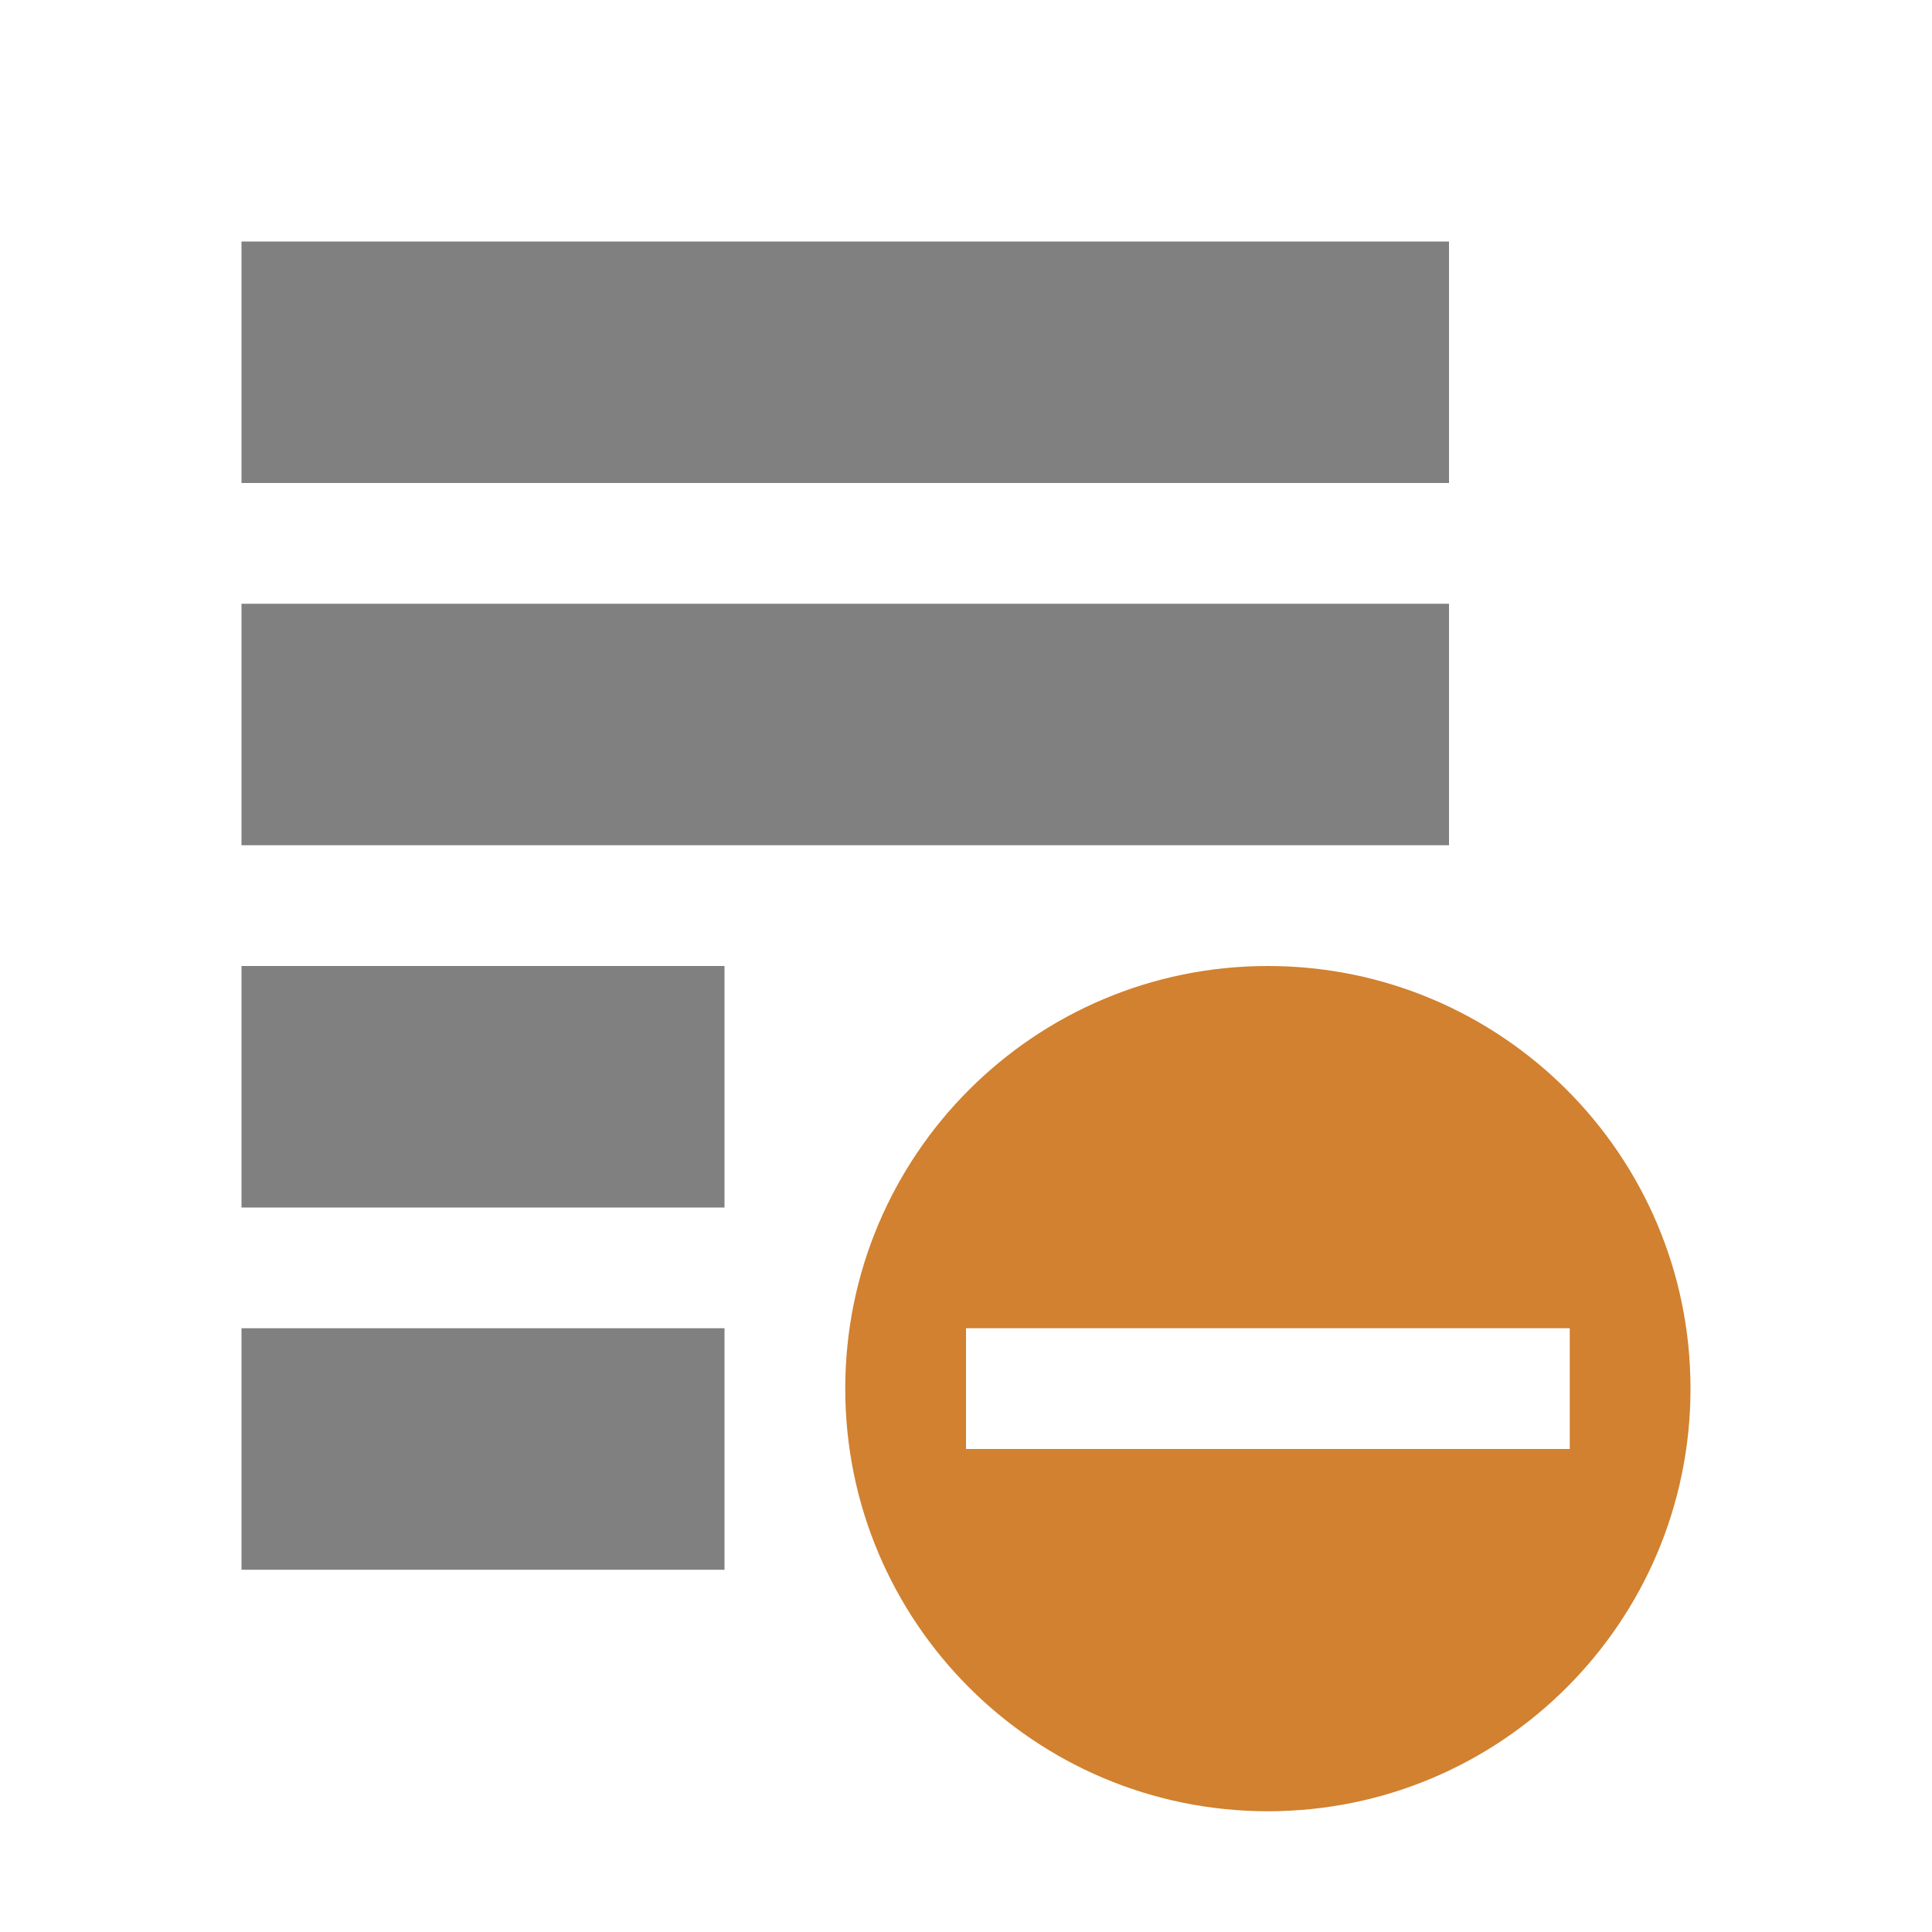
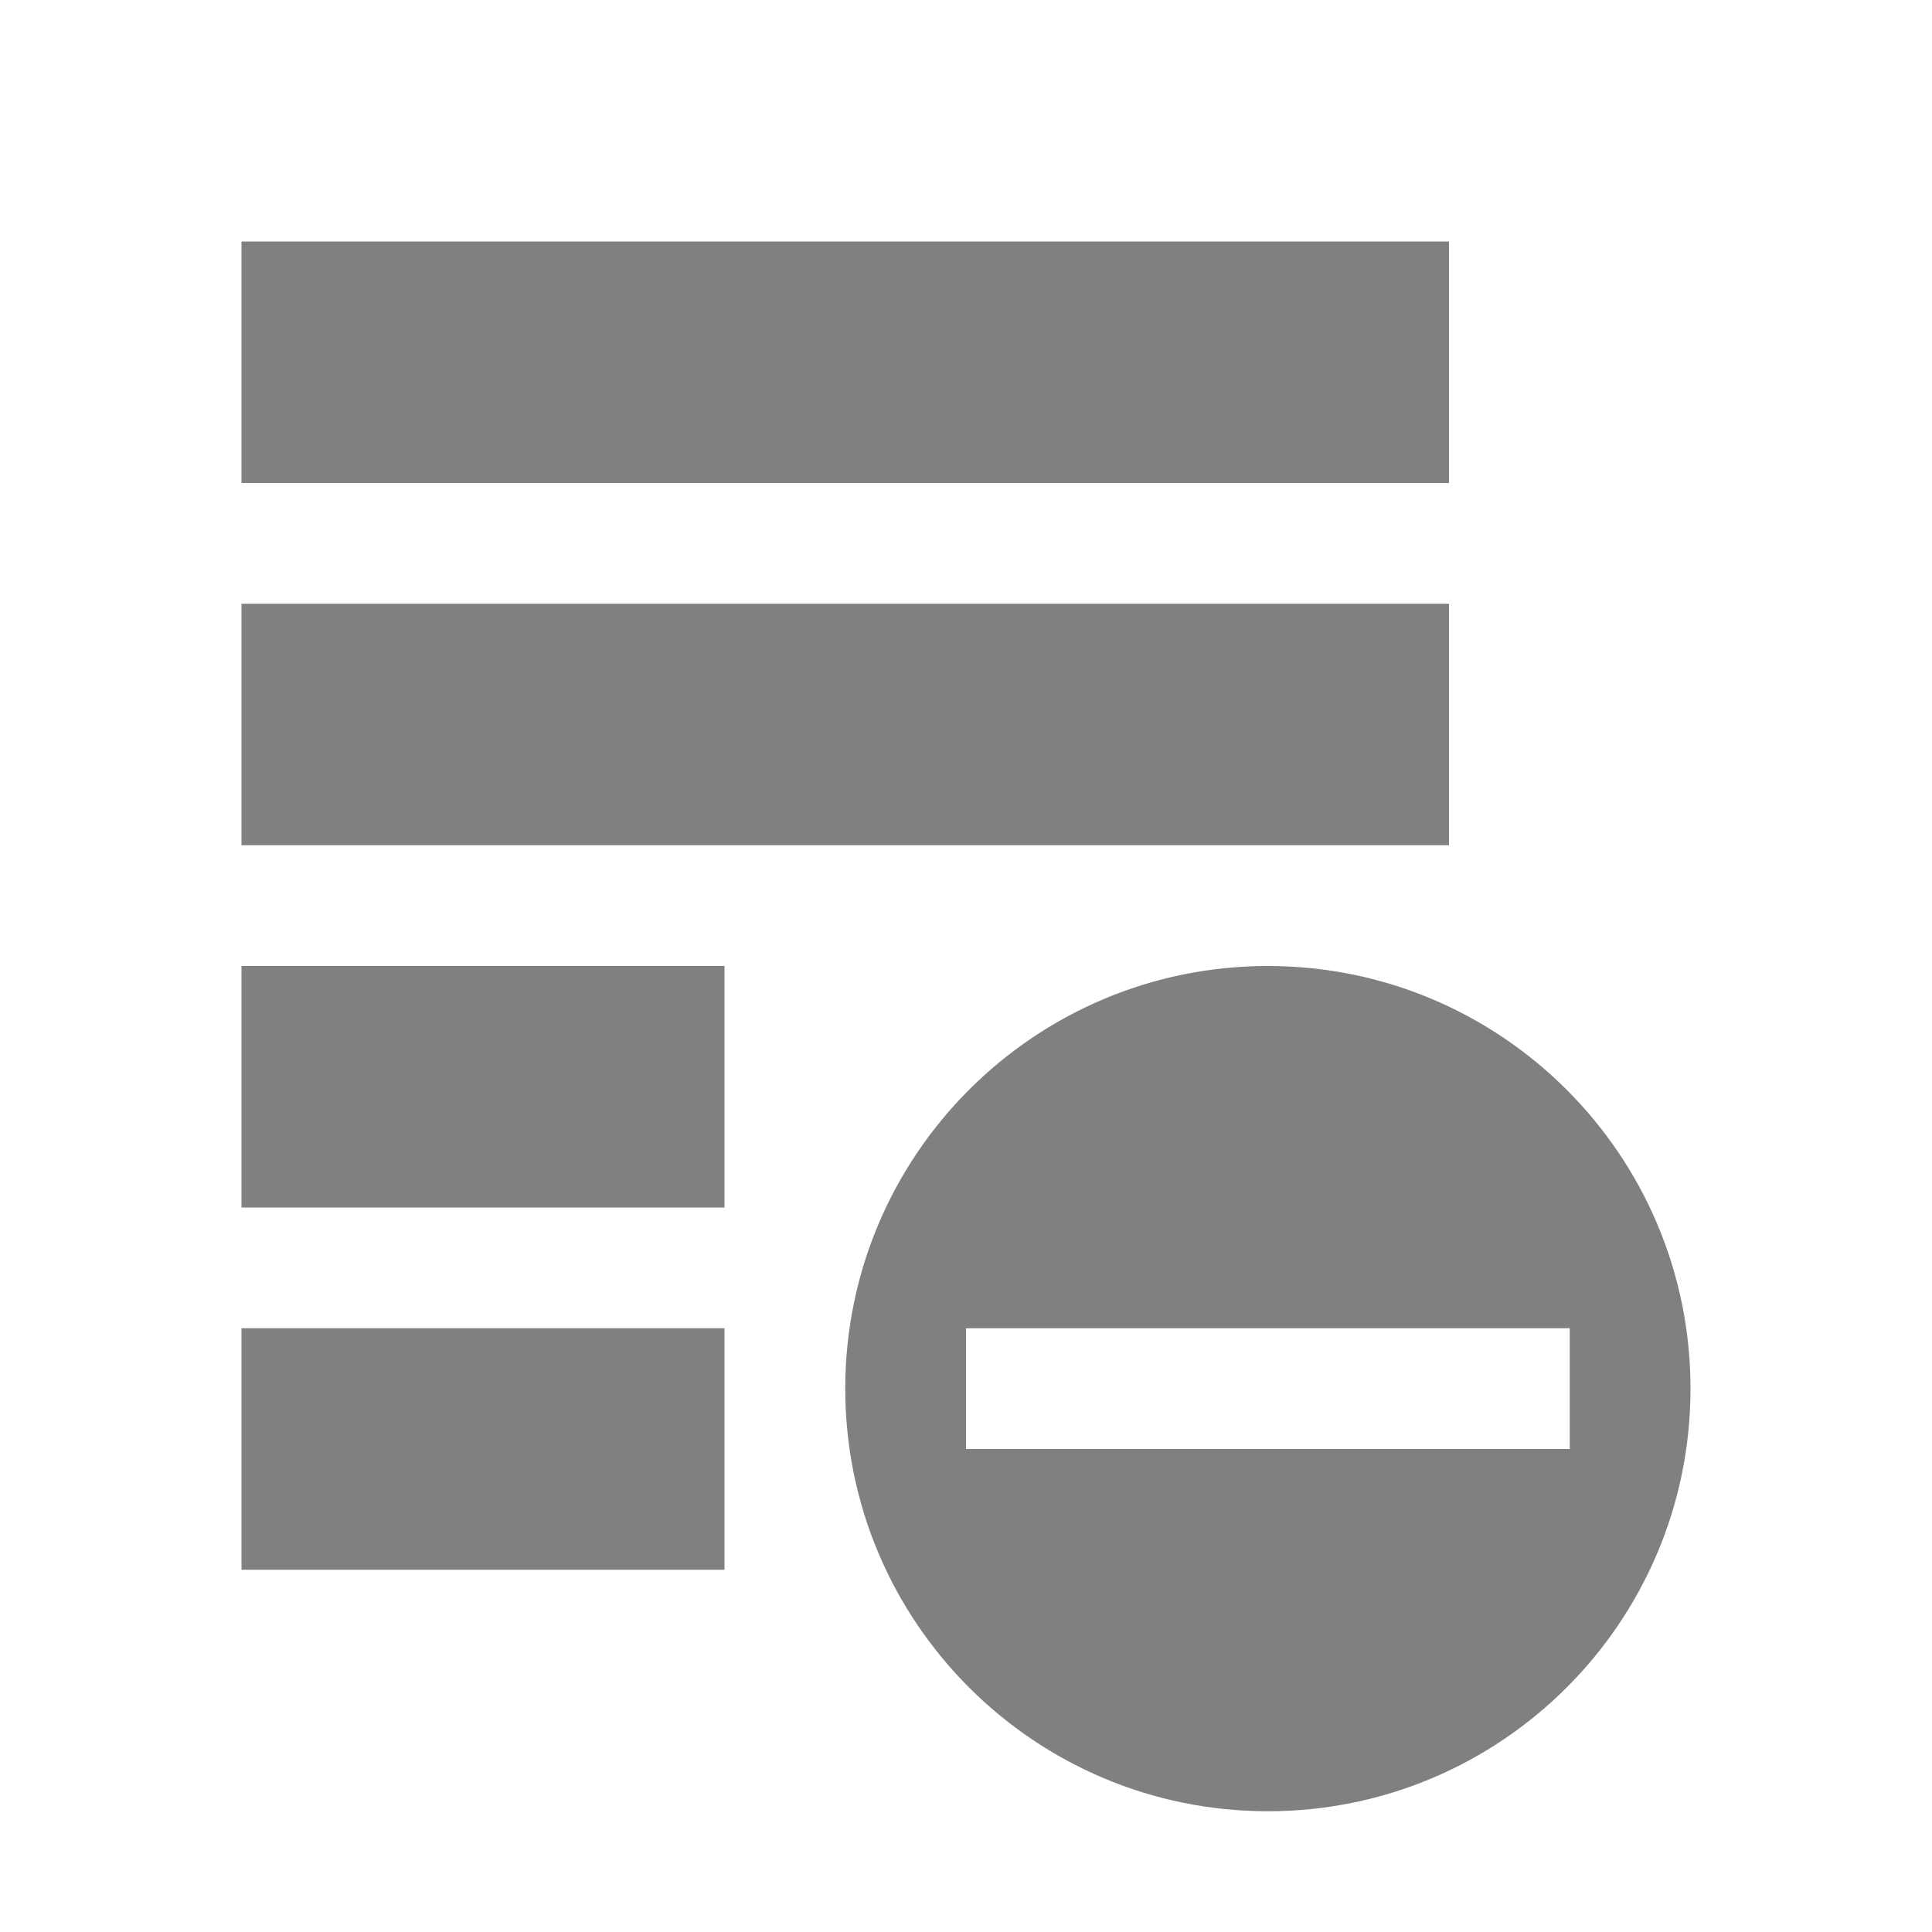
<svg xmlns="http://www.w3.org/2000/svg" fill="none" stroke="gray" stroke-linejoin="round" viewBox="0 0 16 16">
  <path d="m2 12h4m-4-3h4m-4-3h10m-10-3h10" stroke-width="2" />
-   <path d="m10.5 8a3.5 3.5 0 00-3.5 3.5 3.5 3.5 0 003.5 3.5 3.5 3.5 0 003.5-3.5 3.5 3.5 0 00-3.5-3.5zm-2.5 3h5v1h-5v-1z" fill="#d1812f" stroke="none" />
+   <path d="m10.5 8a3.5 3.5 0 00-3.5 3.5 3.5 3.5 0 003.5 3.5 3.5 3.5 0 003.5-3.5 3.5 3.5 0 00-3.5-3.5zm-2.5 3h5v1h-5v-1z" fill="gray" stroke="none" />
</svg>
